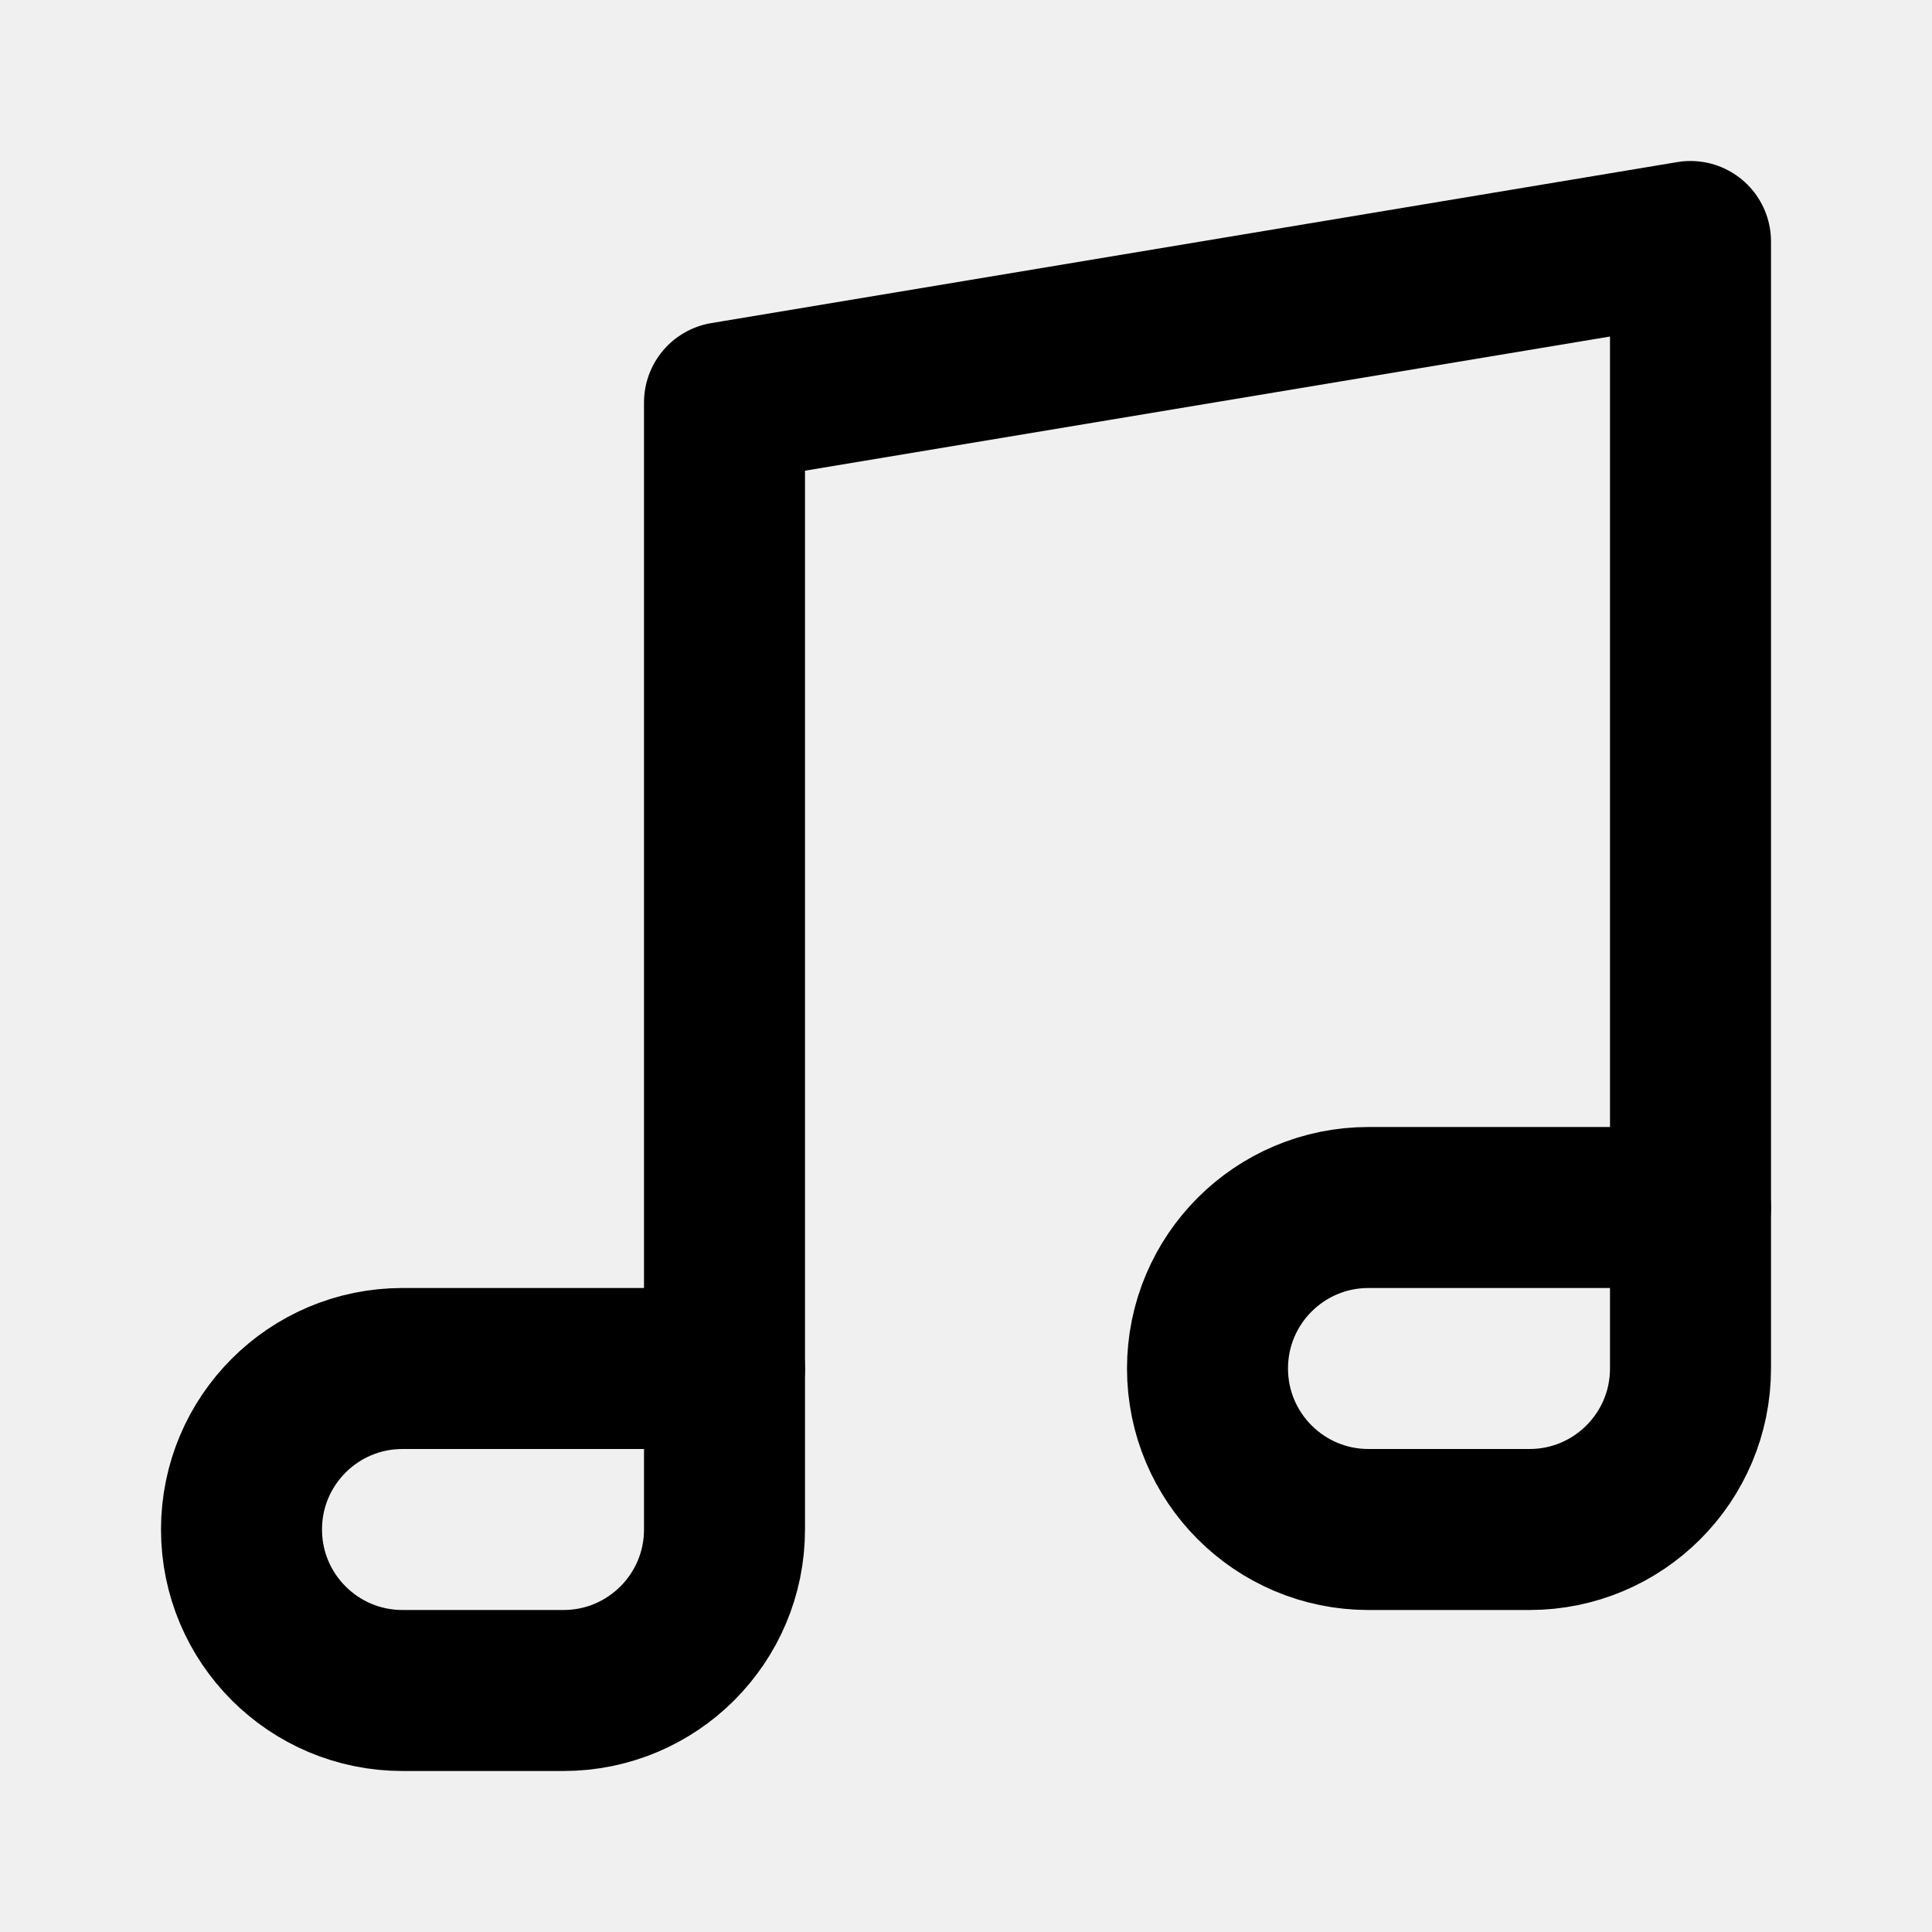
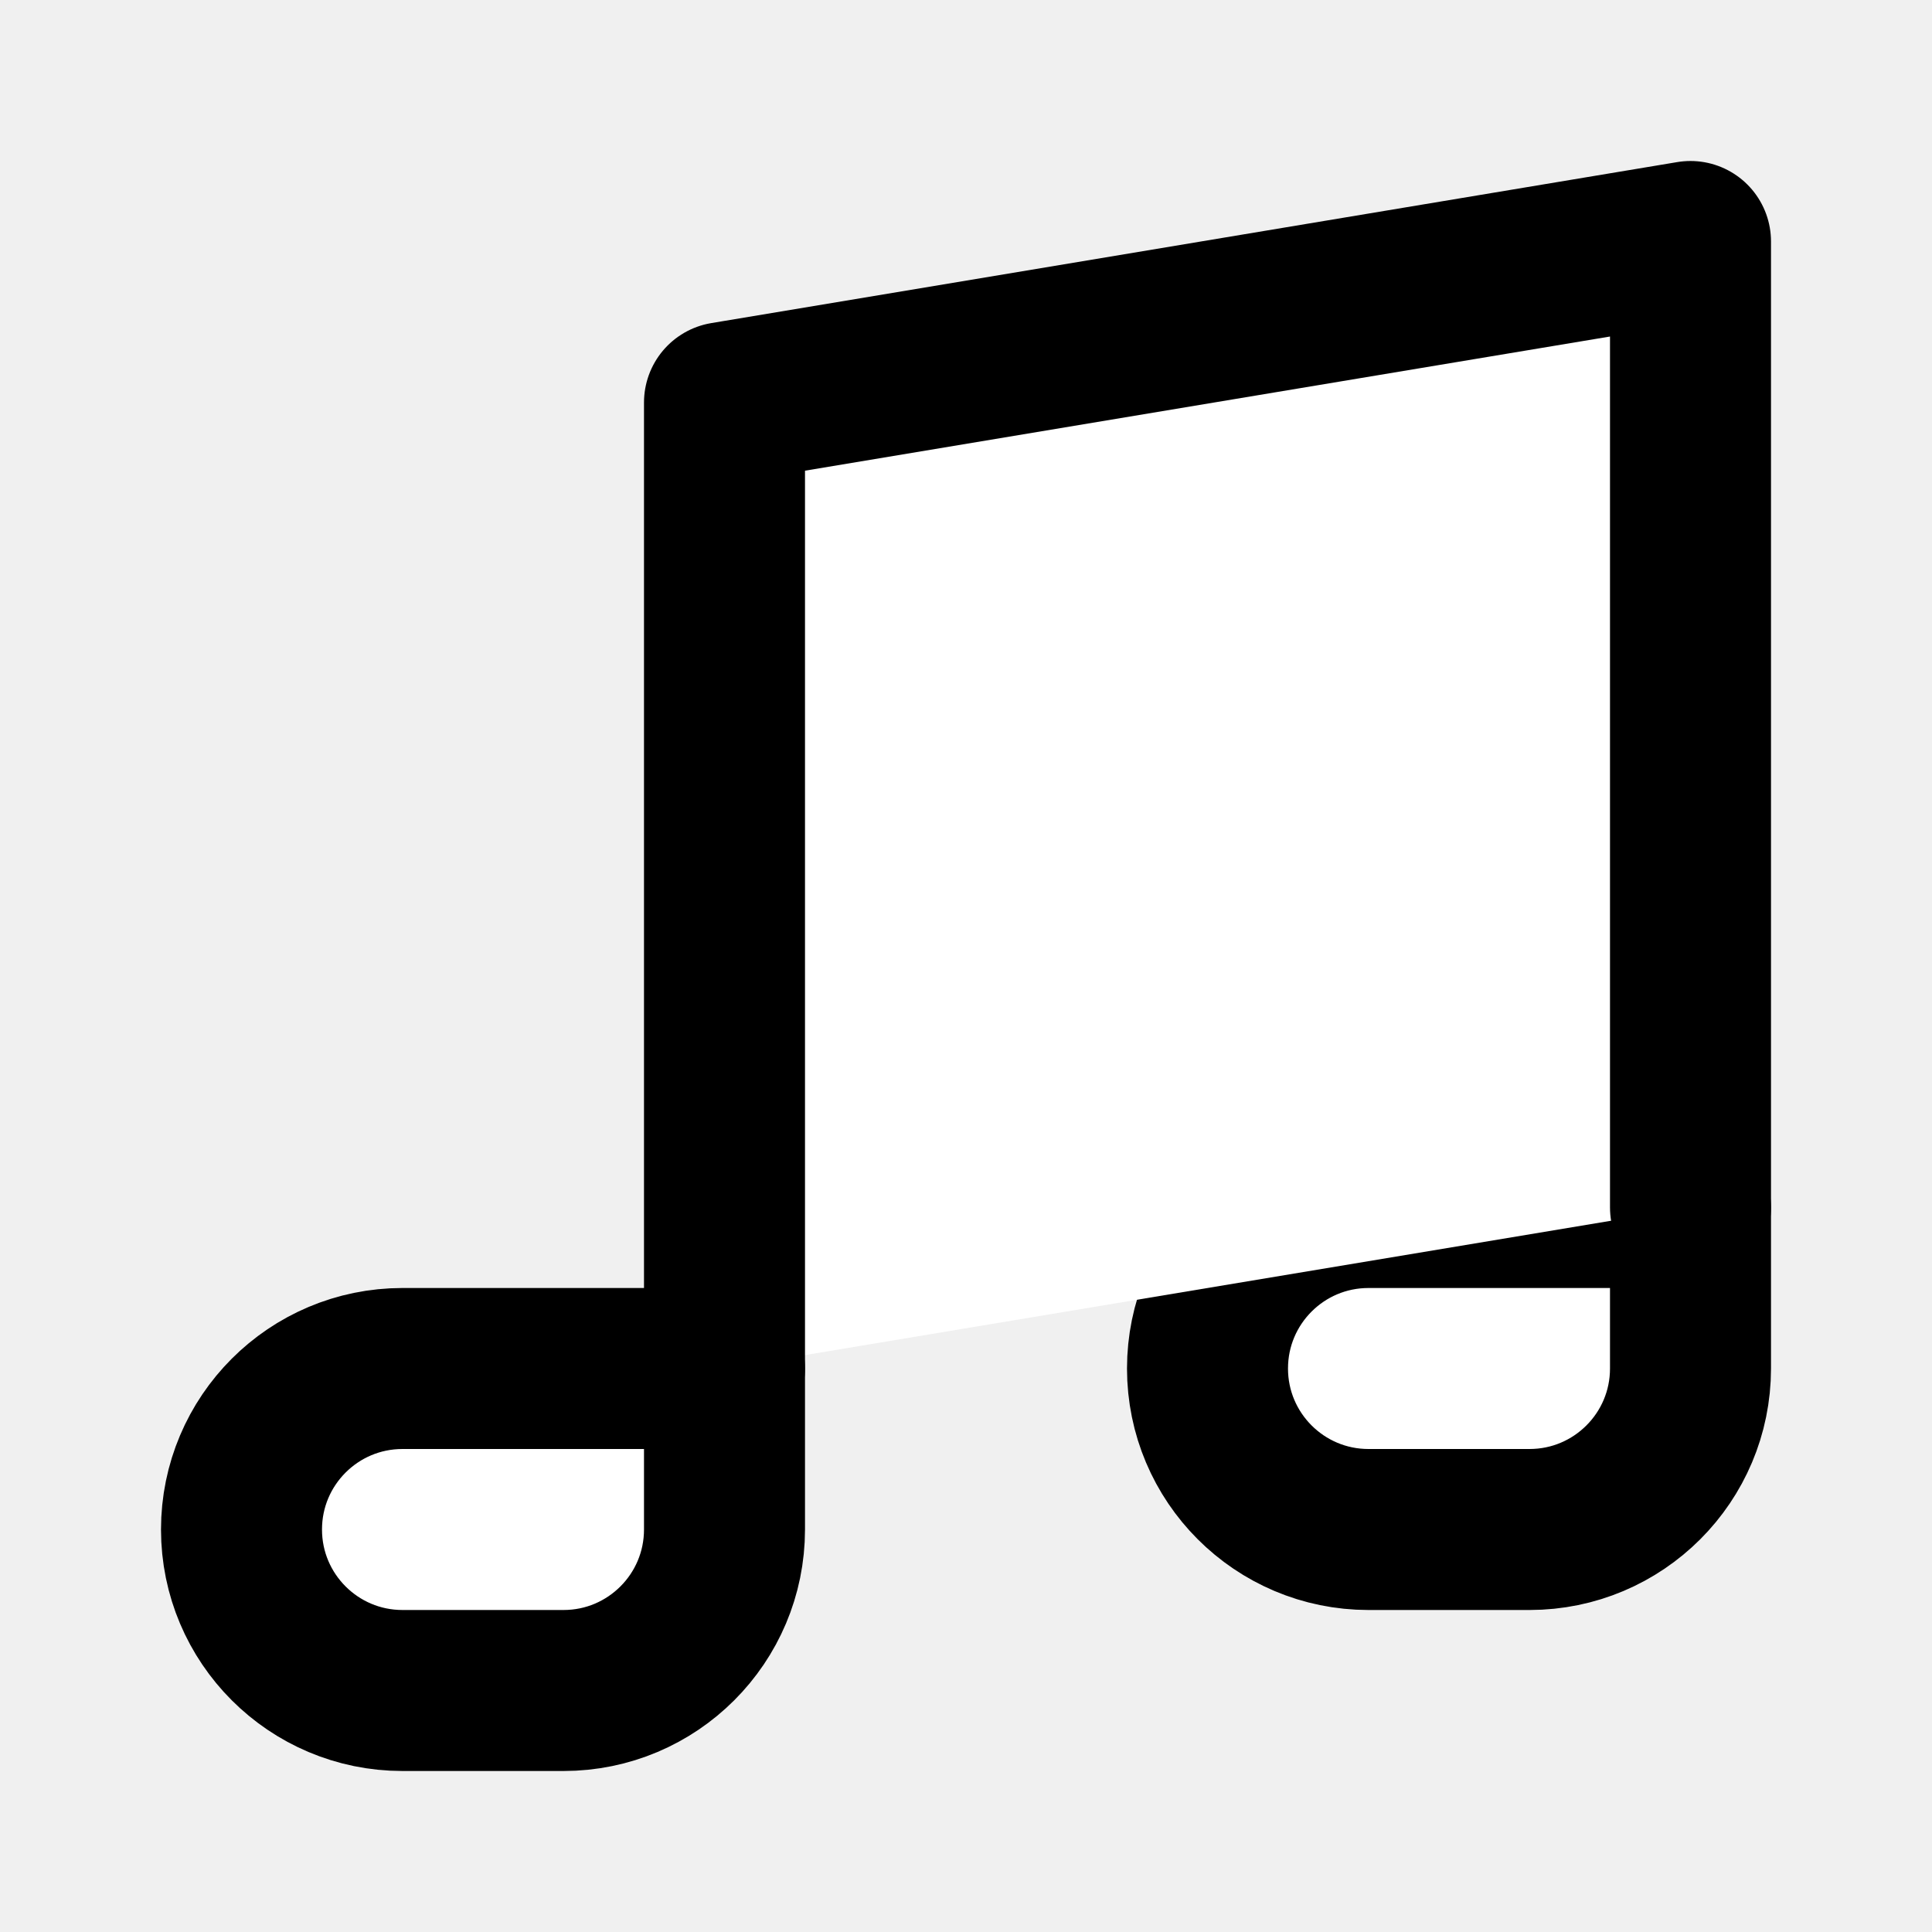
- <svg xmlns="http://www.w3.org/2000/svg" width="24" height="24" viewBox="0 0 24 24" fill="none" stroke="currentColor" stroke-width="2" stroke-linecap="round" stroke-linejoin="round" class="feather feather-music">
+ <svg xmlns="http://www.w3.org/2000/svg" width="24" height="24" viewBox="0 0 24 24" fill="#FFF" stroke="currentColor" stroke-width="2" stroke-linecap="round" stroke-linejoin="round" class="feather feather-music">
  <path d="M9 17H5a2 2 0 0 0-2 2 2 2 0 0 0 2 2h2a2 2 0 0 0 2-2zm12-2h-4a2 2 0 0 0-2 2 2 2 0 0 0 2 2h2a2 2 0 0 0 2-2z" />
  <polyline points="9 17 9 5 21 3 21 15" />
</svg>
